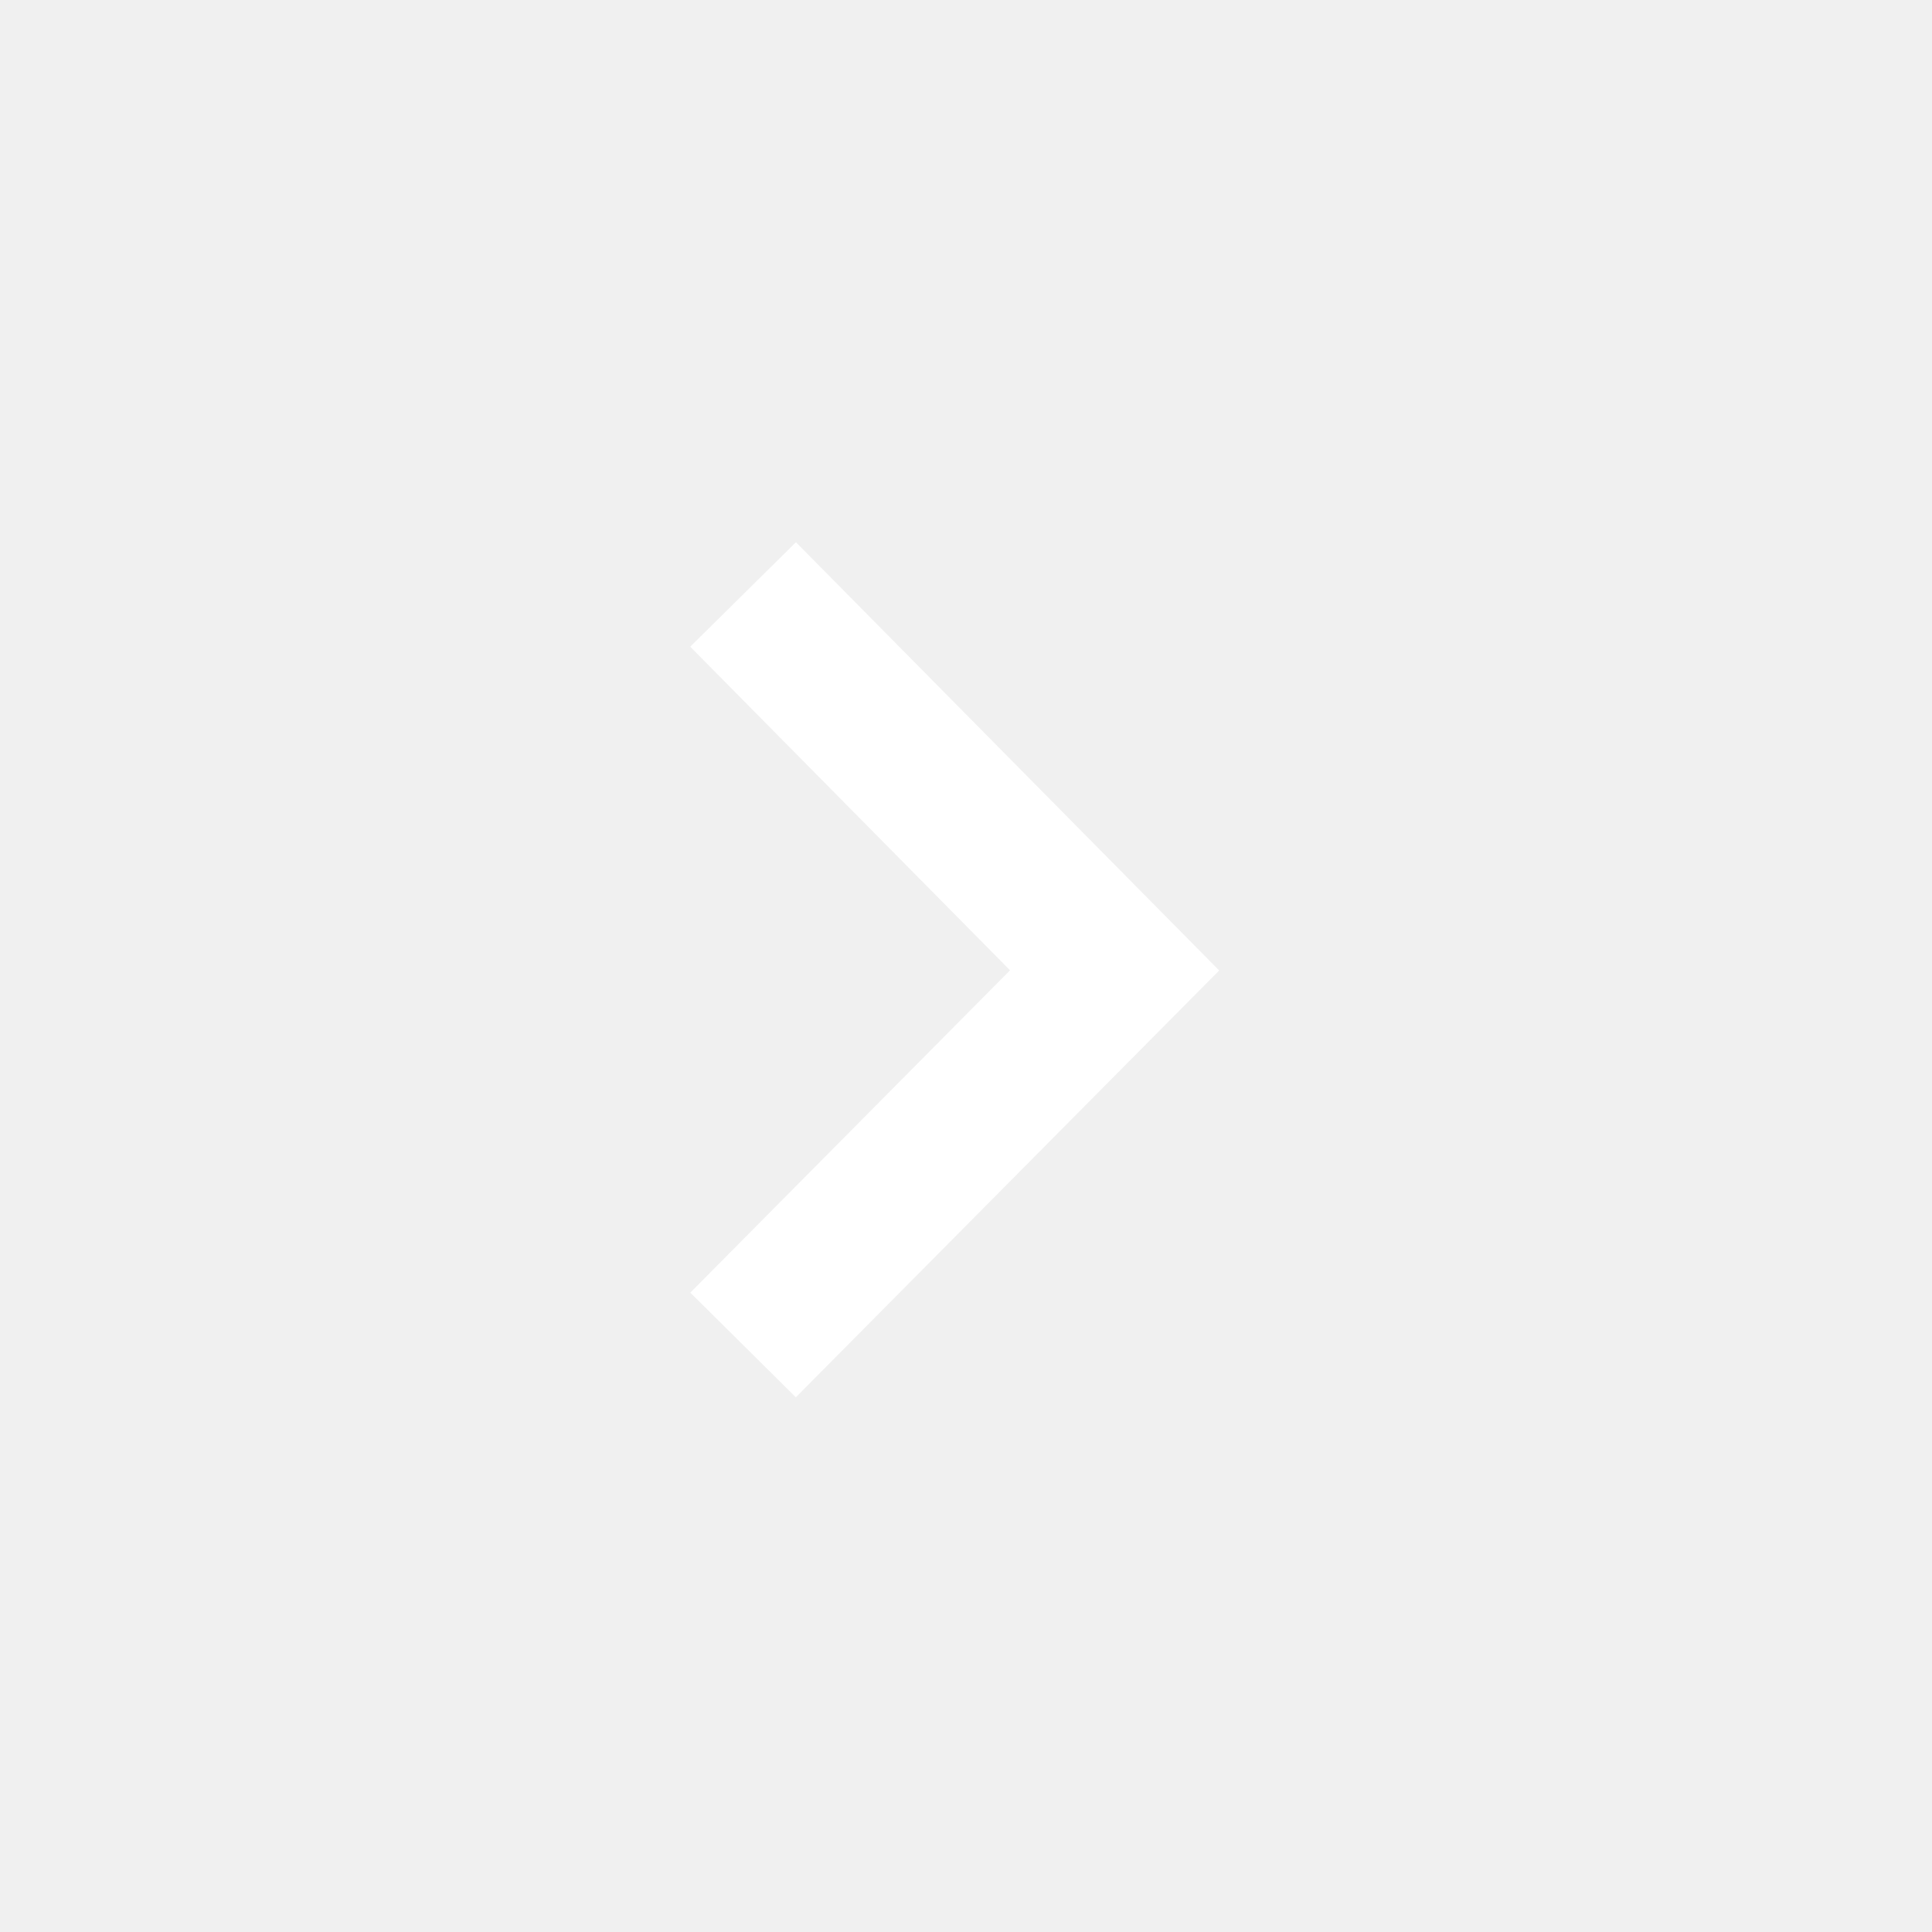
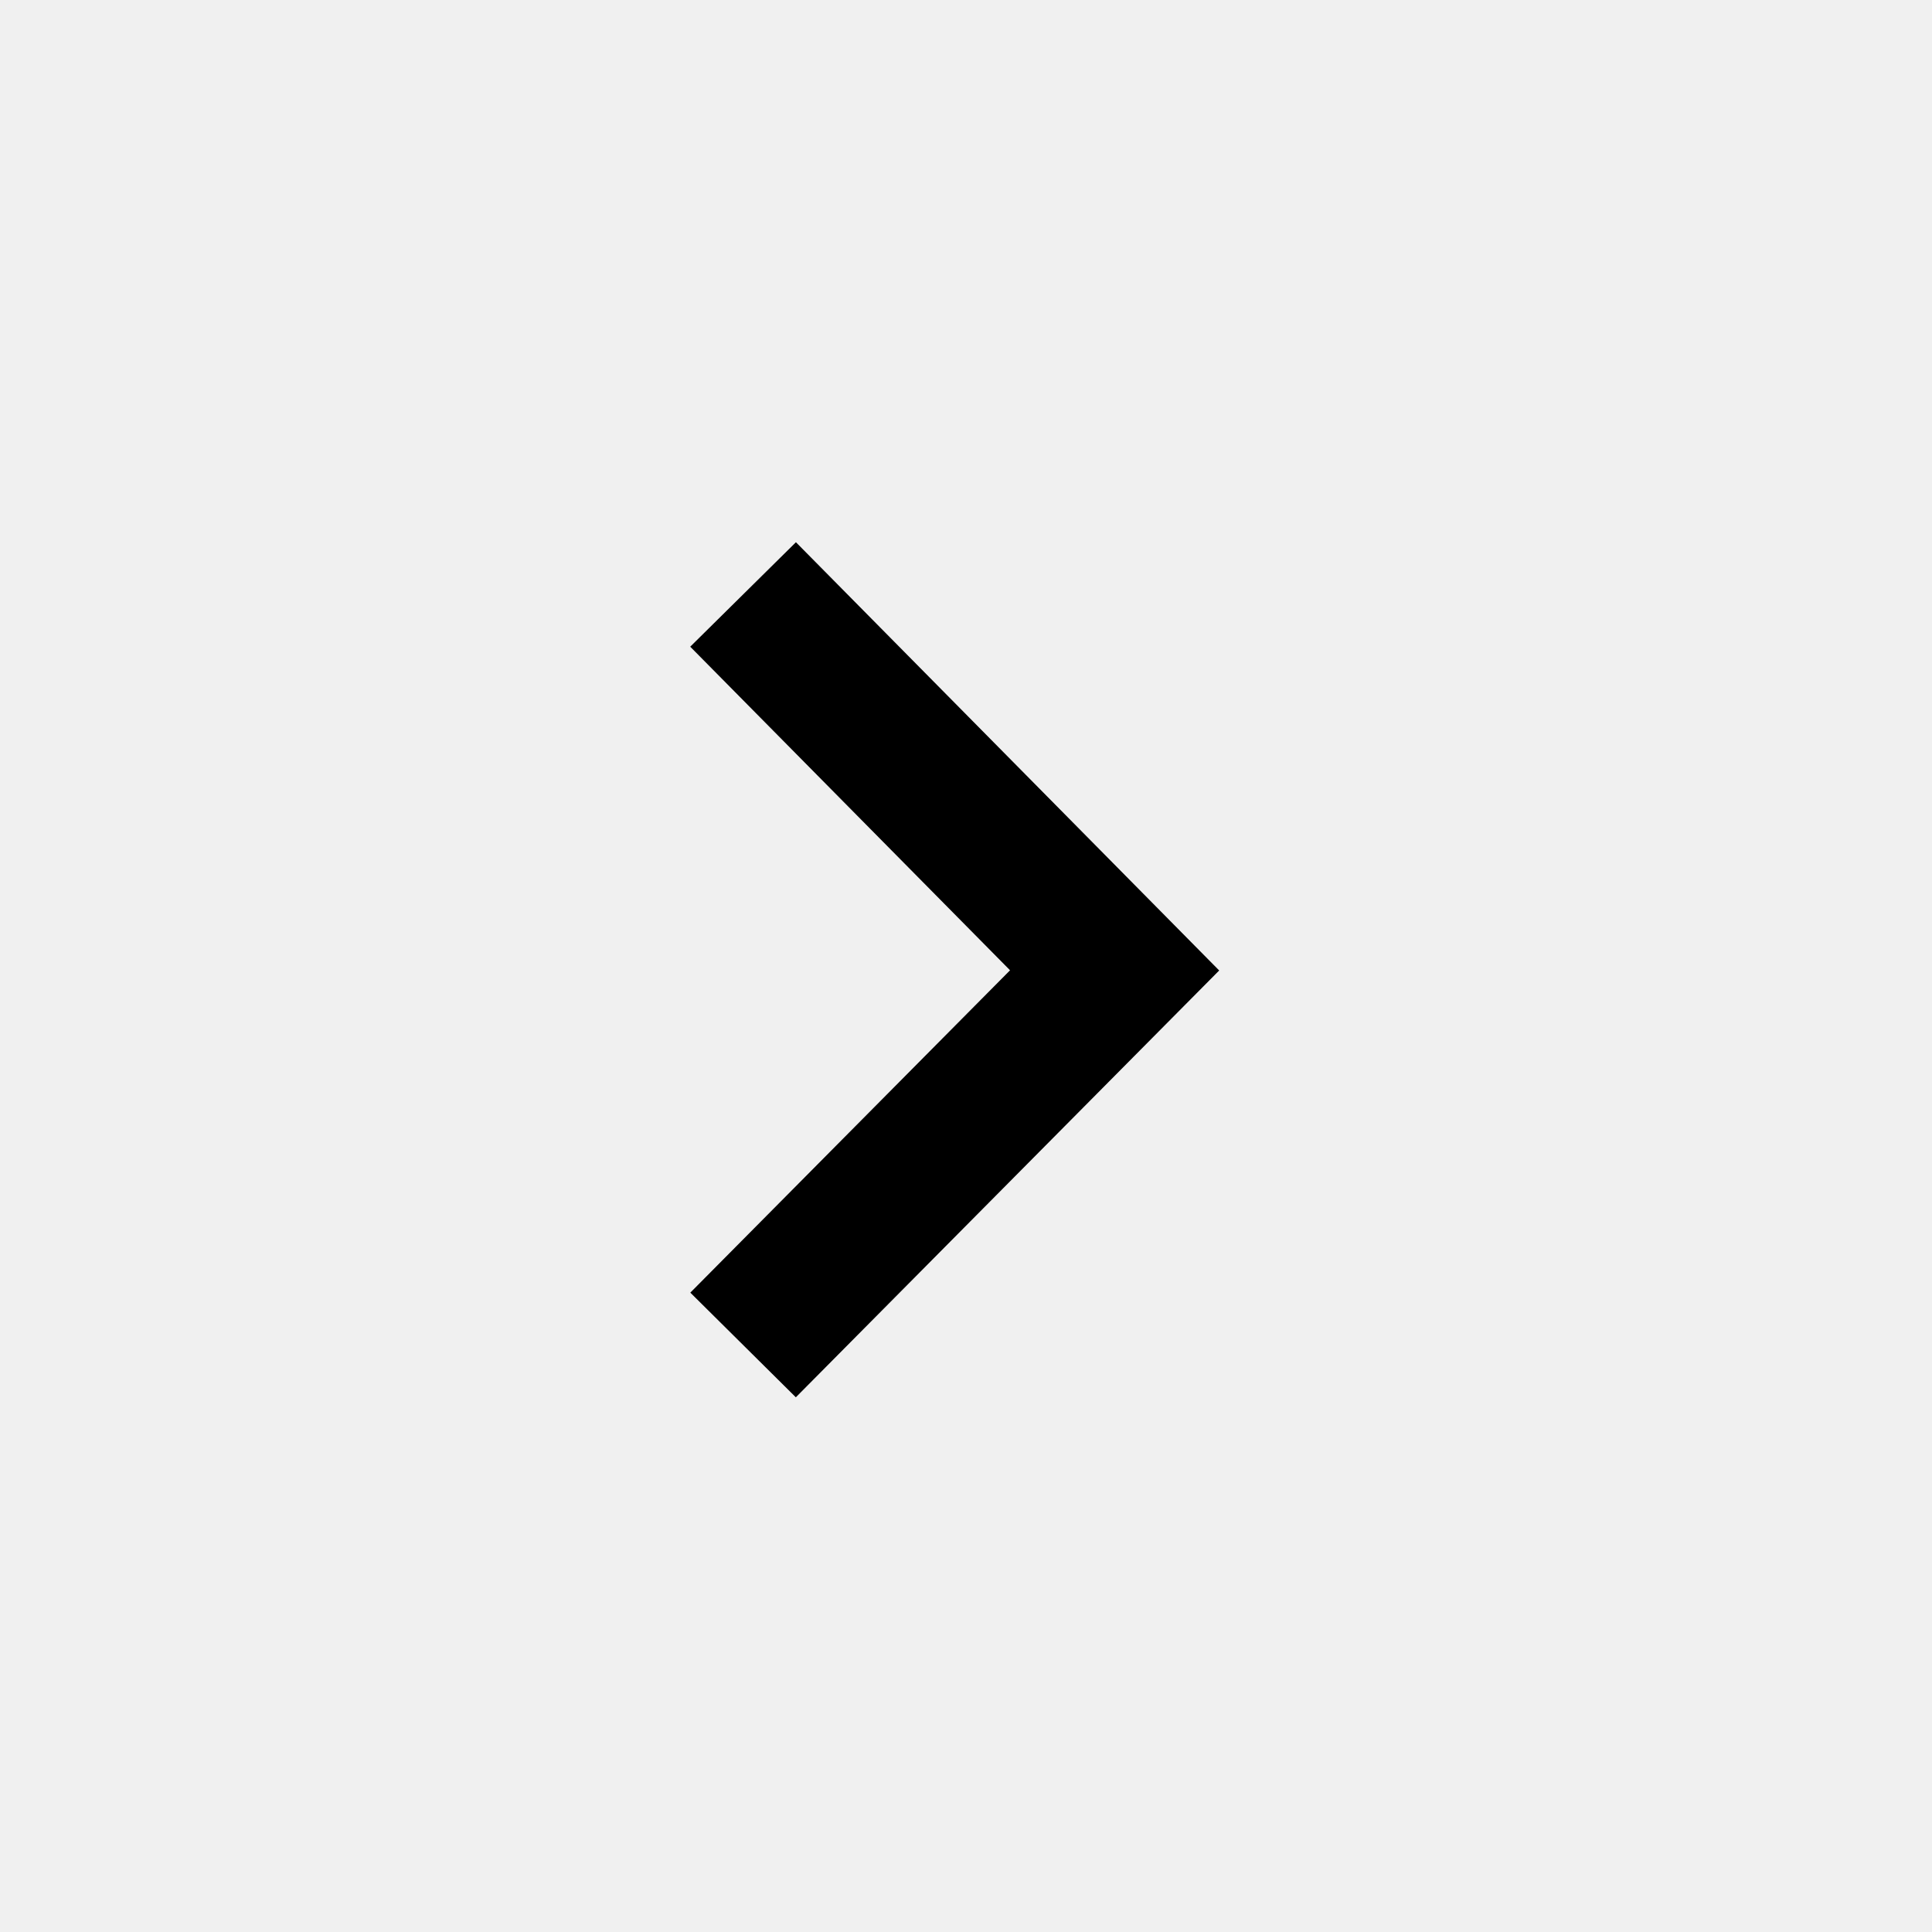
<svg xmlns="http://www.w3.org/2000/svg" width="26px" height="26px" viewBox="0 0 26 26" version="1.1">
  <defs />
-   <g id="Elements-/-Glyphs" stroke="none" stroke-width="1" fill="none" fill-rule="evenodd">
-     <g id="chevron-right" stroke-width="2" stroke="#FFFFFF">
+   <g id="Glyphs" stroke="none" stroke-width="1" fill="none" fill-rule="evenodd">
+     <g id="chevron-right" stroke-width="2" stroke="#000">
      <polyline id="Arrow" points="10 8 15 13.059 10 18.1" />
    </g>
  </g>
</svg>
